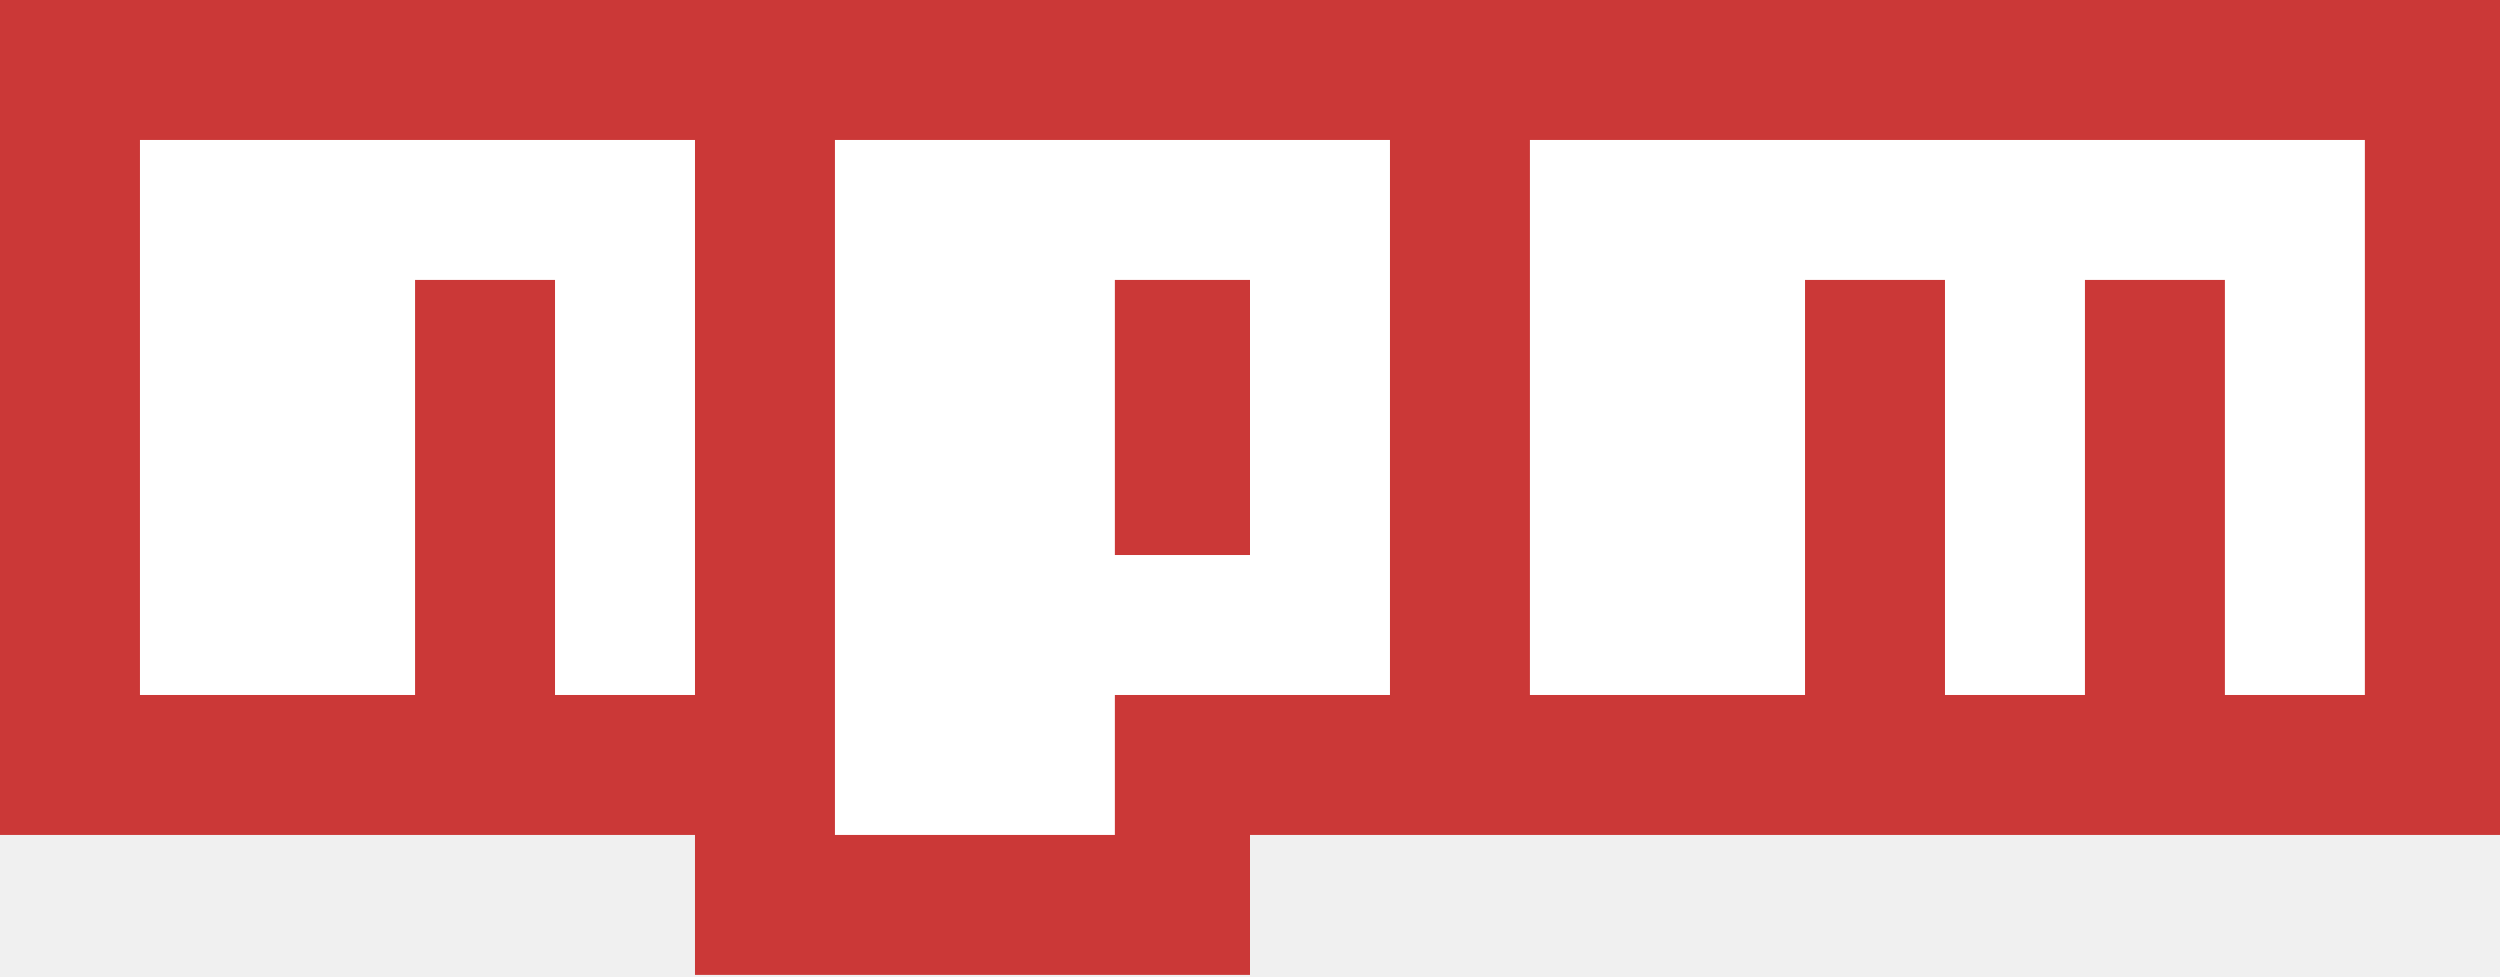
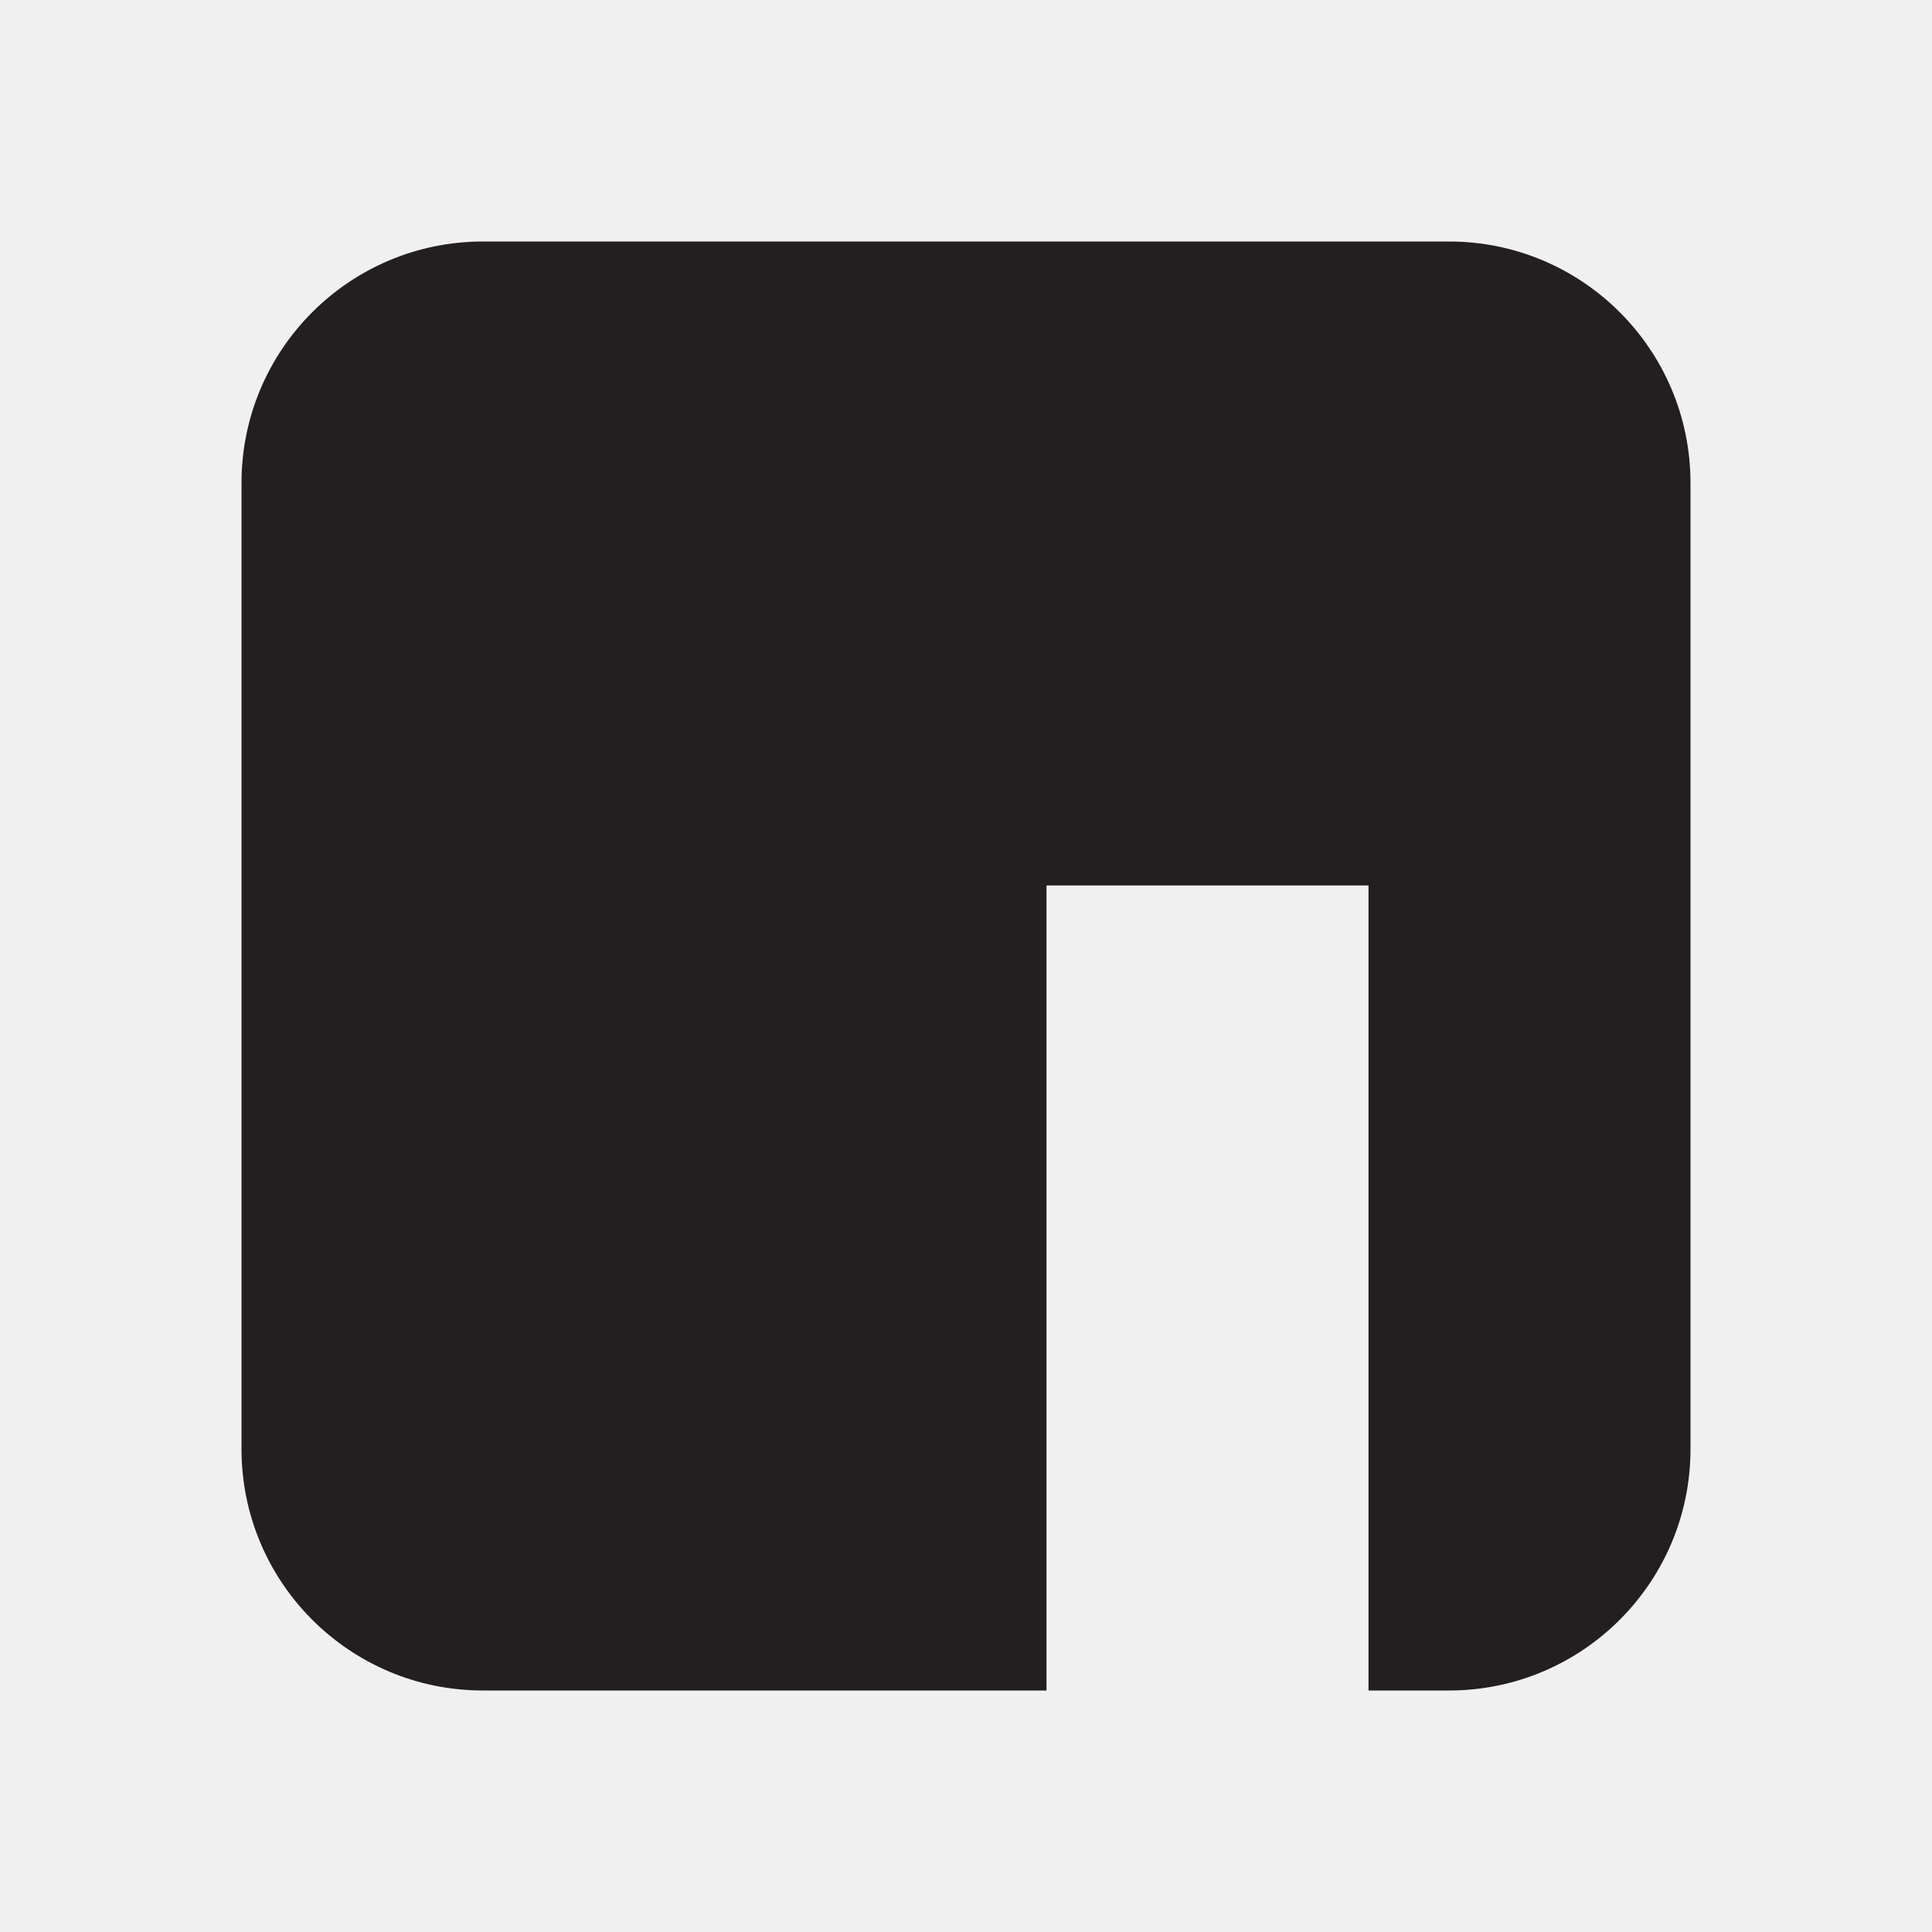
- <svg xmlns="http://www.w3.org/2000/svg" width="2500" height="977" viewBox="0 0 256 100" preserveAspectRatio="xMinYMin meet">
-   <path d="M0 0v85.498h71.166V99.83H128V85.498h128V0H0z" fill="#CB3837" />
-   <path d="M42.502 14.332h-28.17v56.834h28.17V28.664h14.332v42.502h14.332V14.332H42.502zM85.498 14.332v71.166h28.664V71.166h28.17V14.332H85.498zM128 56.834h-13.838v-28.17H128v28.17zM184.834 14.332h-28.17v56.834h28.17V28.664h14.332v42.502h14.332V28.664h14.332v42.502h14.332V14.332h-57.328z" fill="#FFF" />
+ <svg xmlns="http://www.w3.org/2000/svg" viewBox="0 0 24 24">
+   <path d="m0 0h24v24h-24z" fill="#fff" opacity="0" />
+   <path d="m18 3h-12a3 3 0 0 0 -3 3v12a3 3 0 0 0 3 3h7v-10h4v10h1a3 3 0 0 0 3-3v-12a3 3 0 0 0 -3-3z" fill="#231f20" />
</svg>
